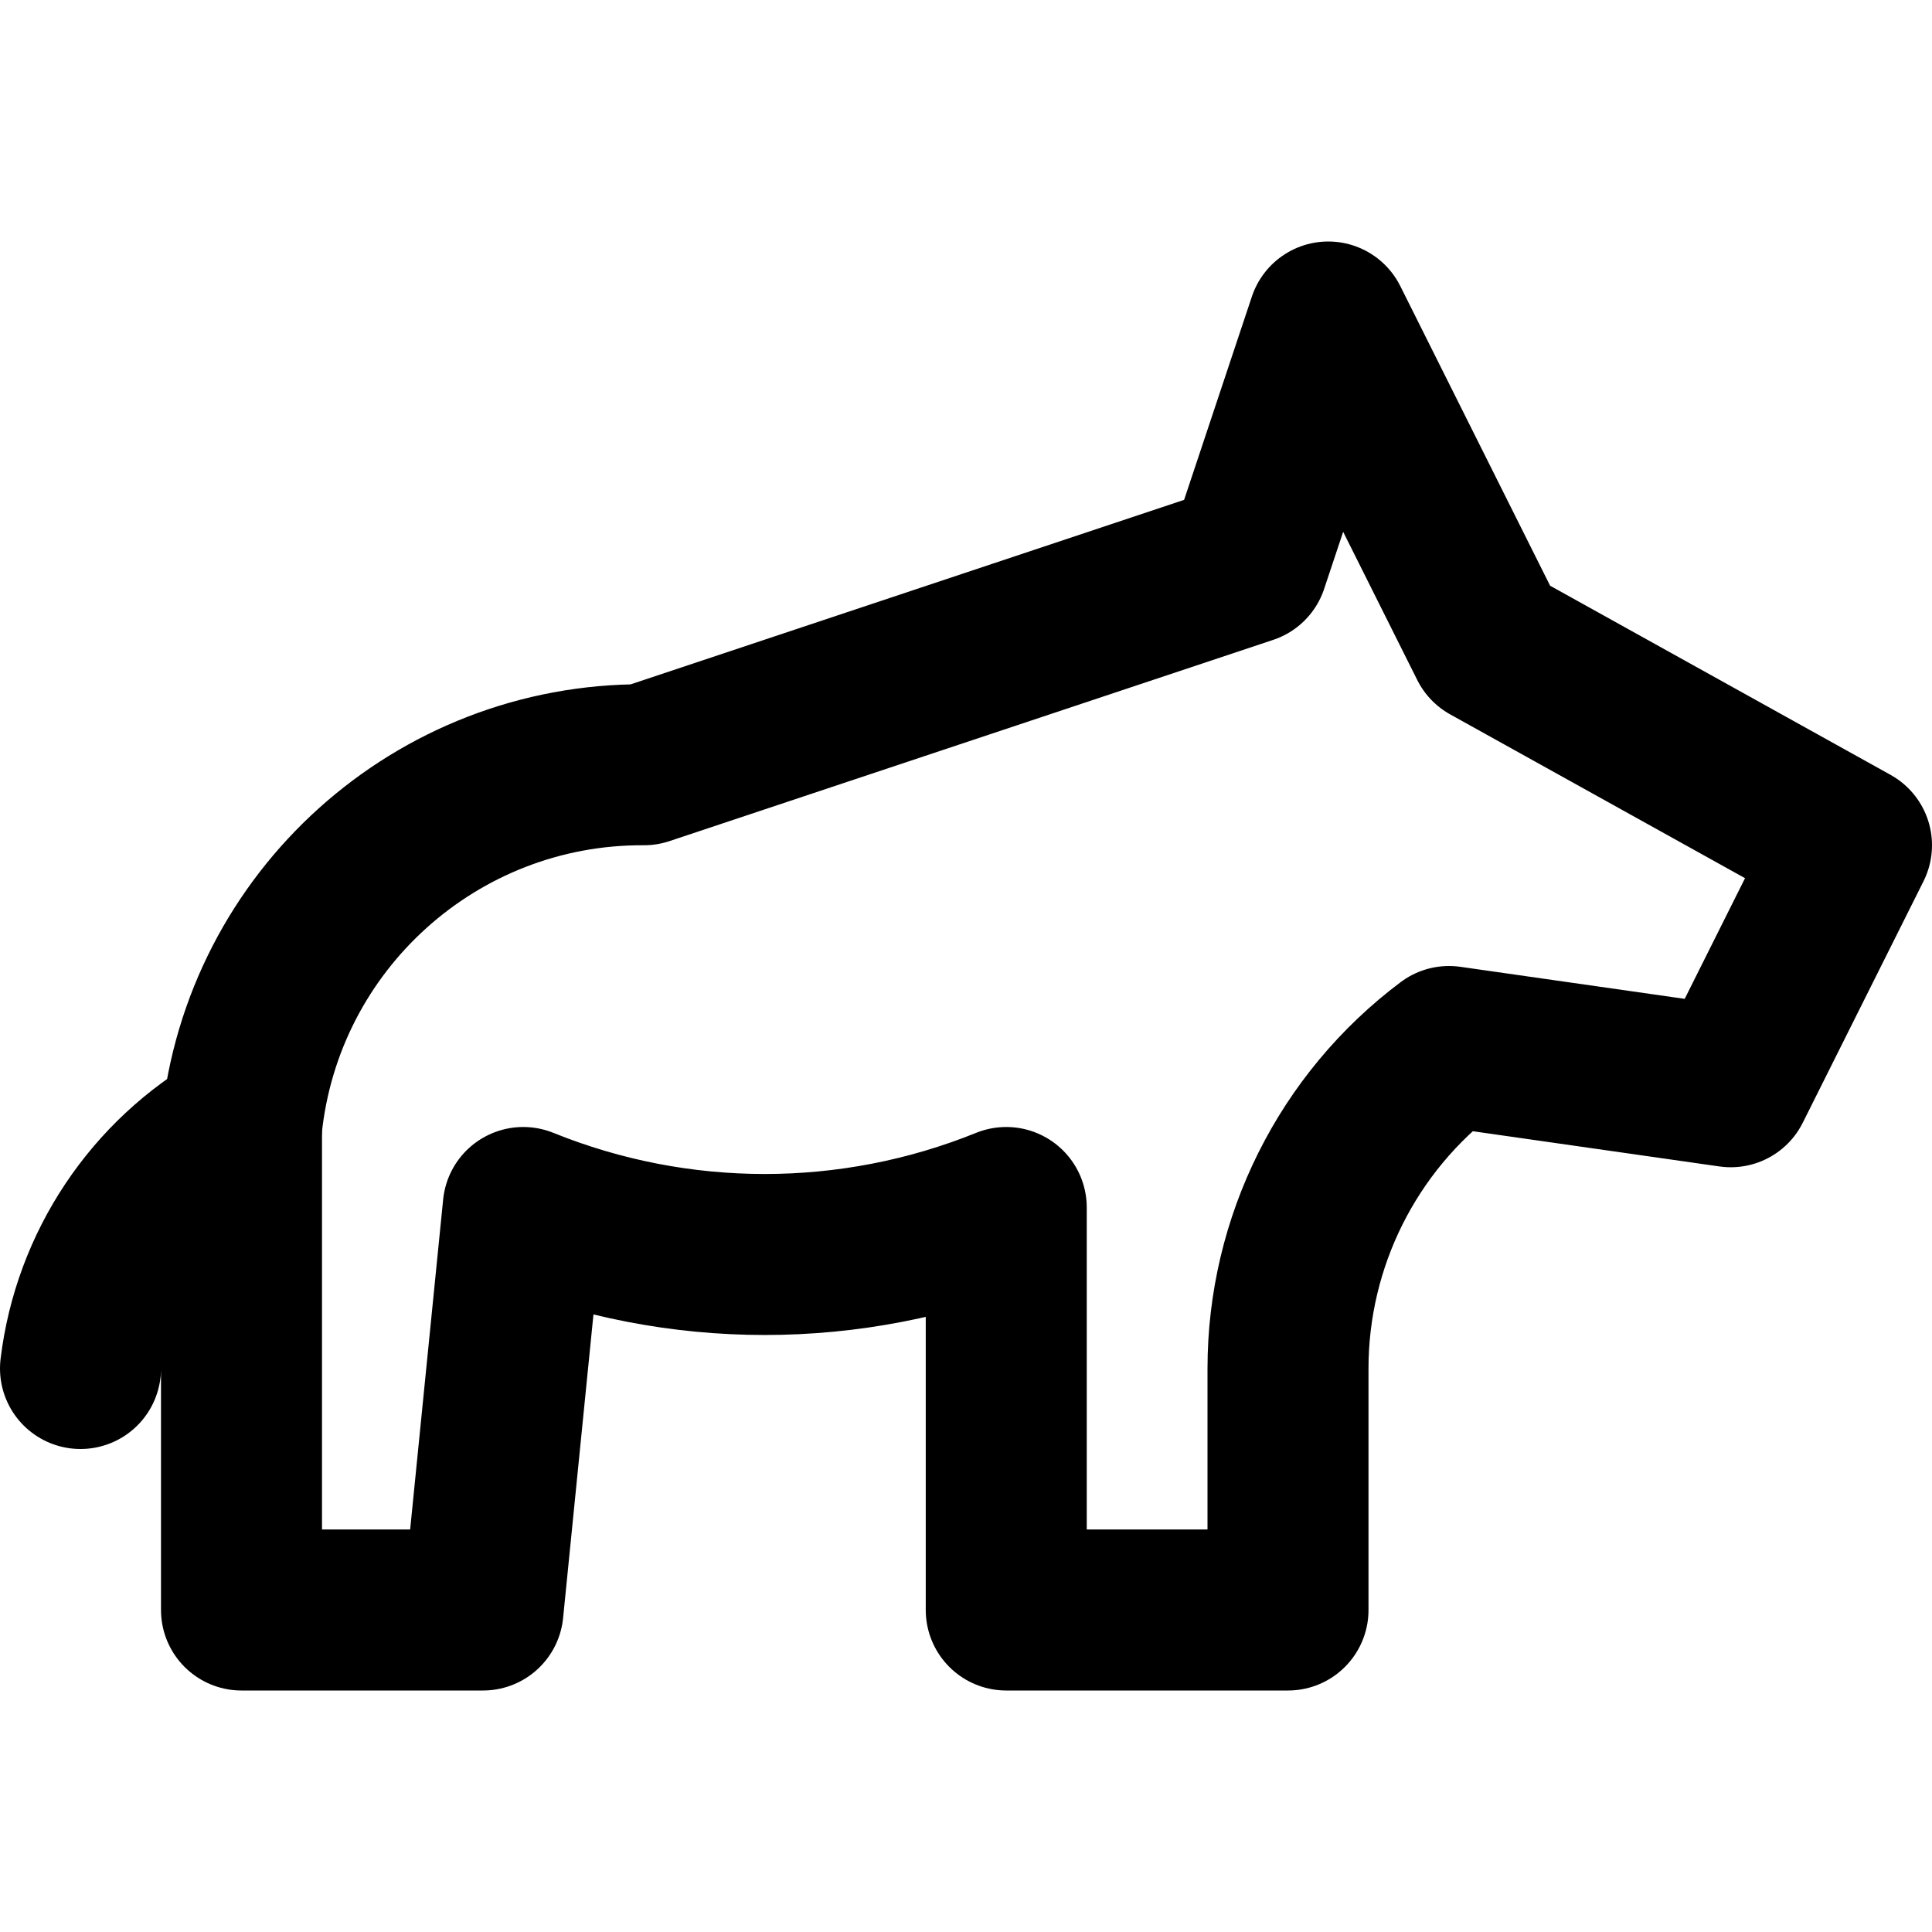
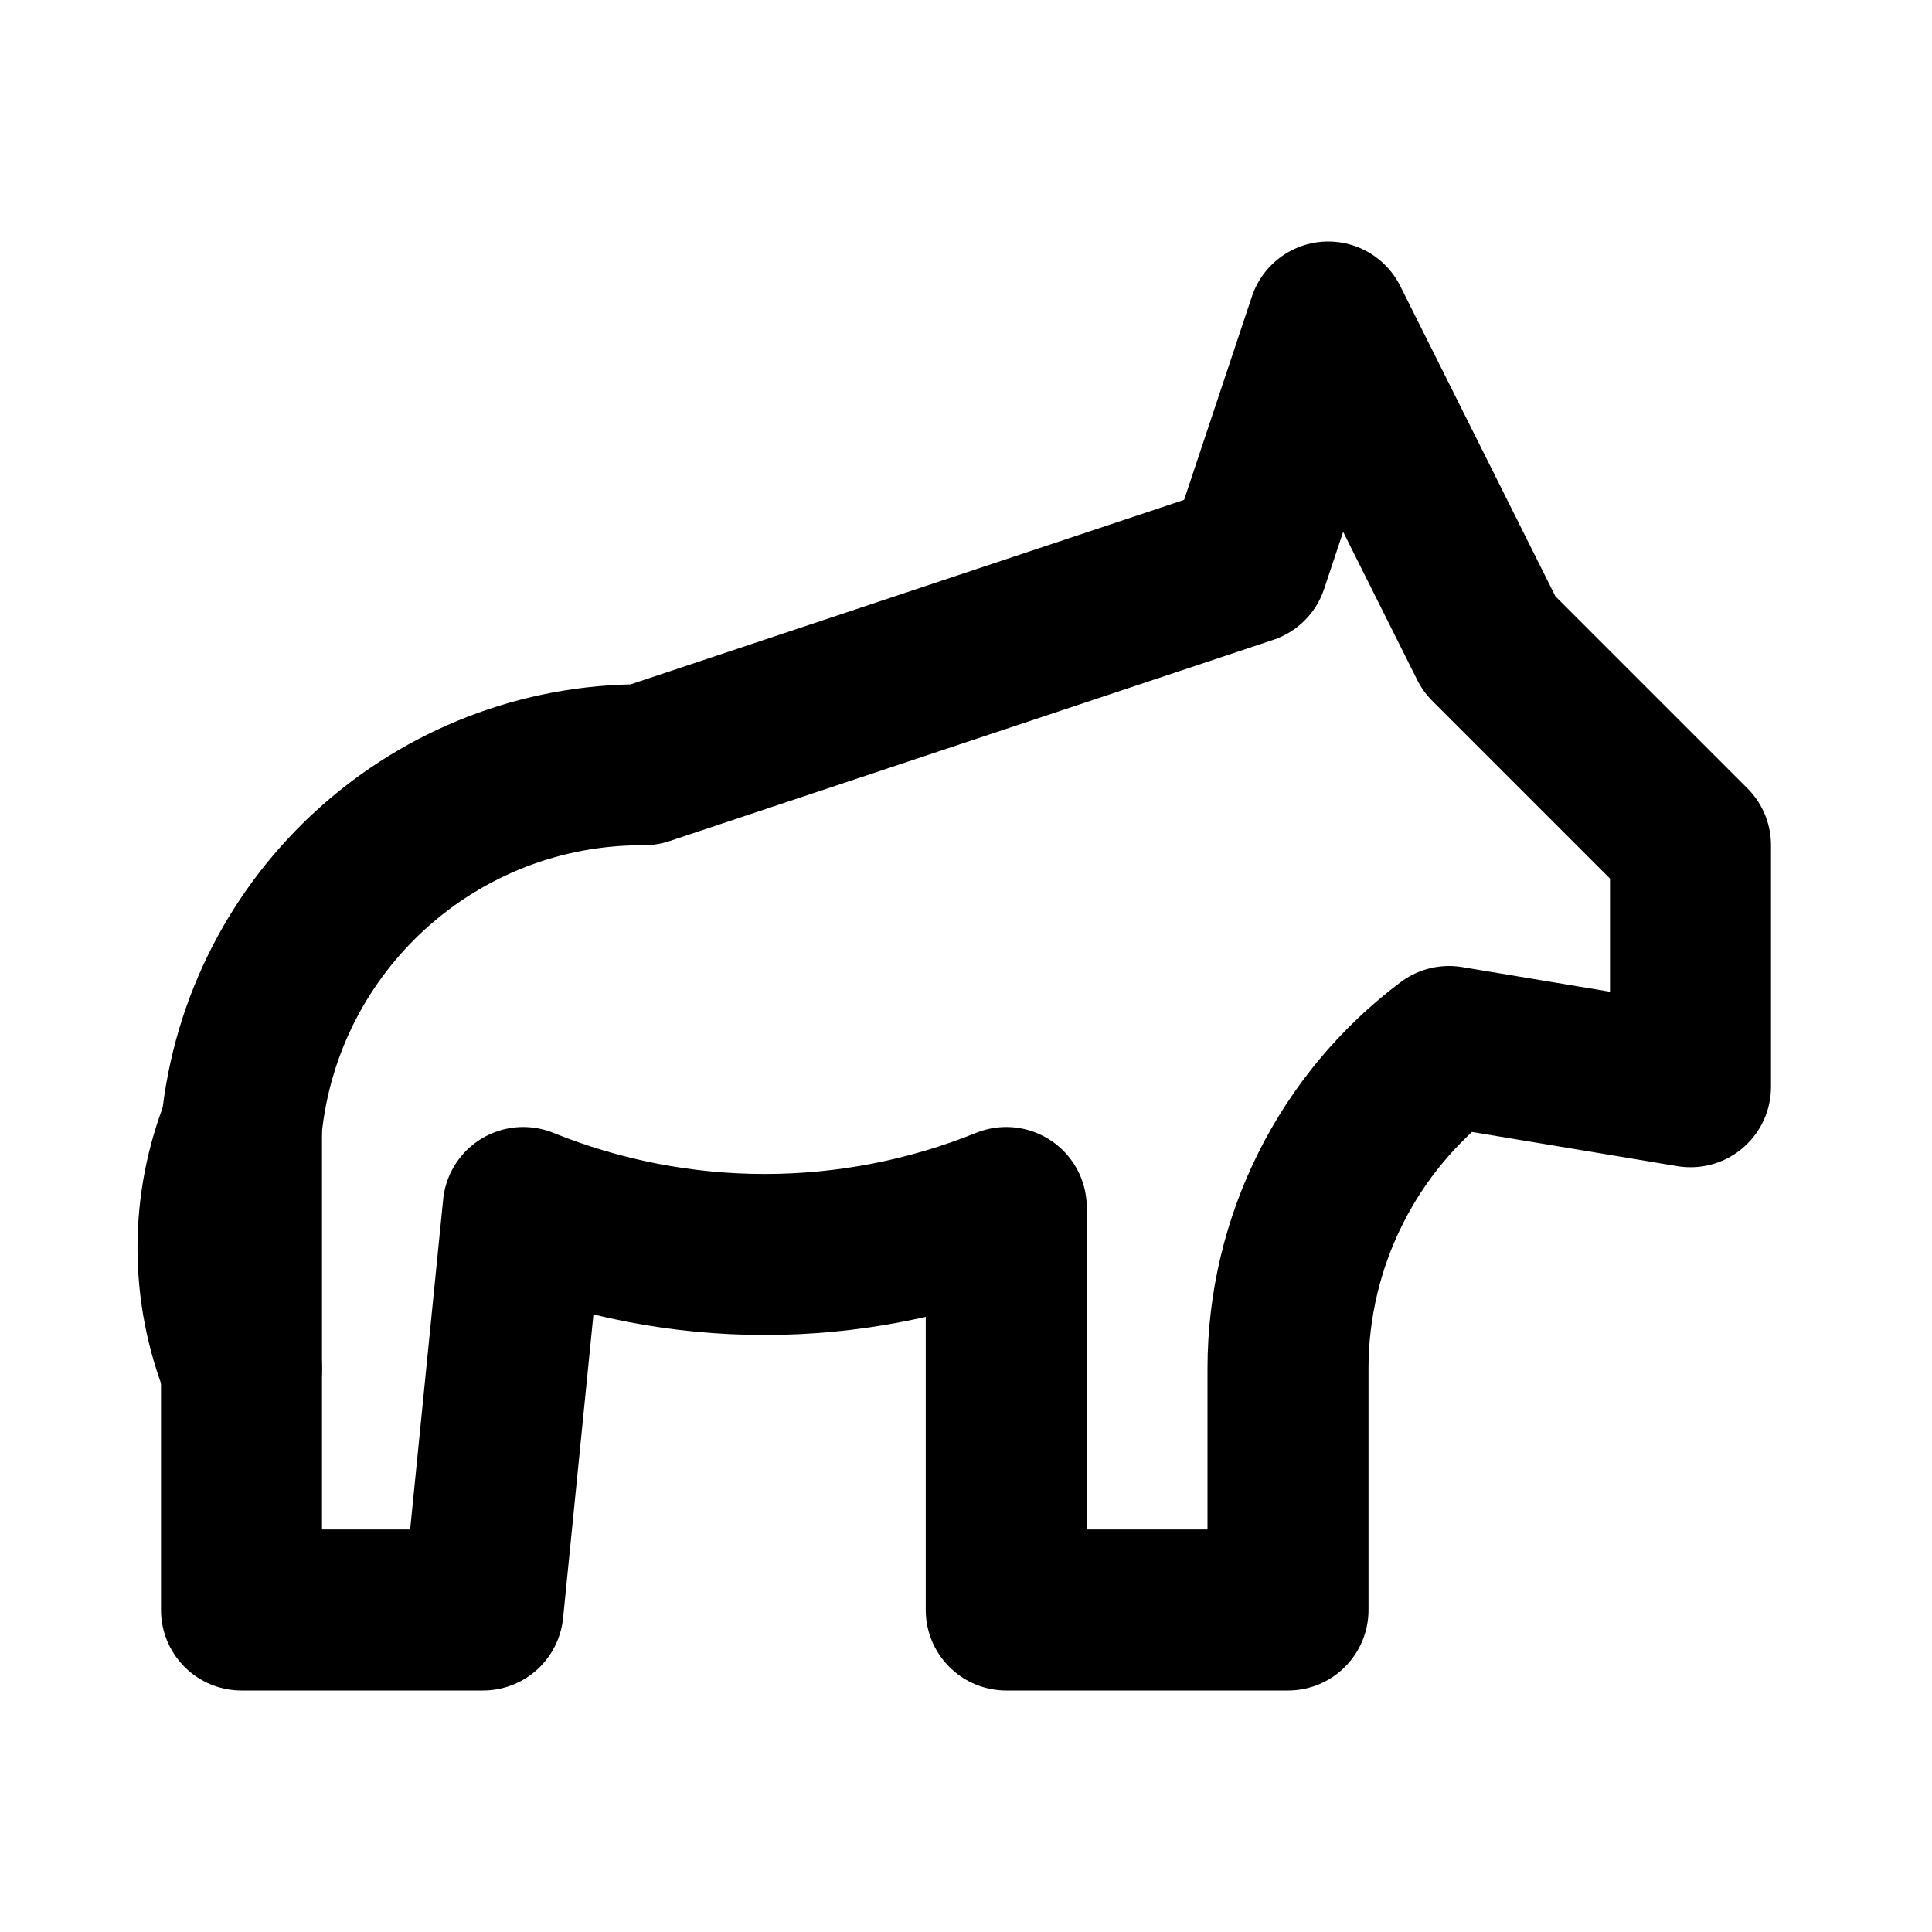
<svg xmlns="http://www.w3.org/2000/svg" width="48" height="48" viewBox="0 0 48 48" fill="none" stroke="currentColor" stroke-width="4" stroke-linecap="round" stroke-linejoin="round">
-   <path id="body" d="M6 28A10 10 0 0 1 16 19L31 14L33 8L37 16L46 21L43 27L36 26A10 10 0 0 0 32 34L32 40L25 40L25 30A16 16 0 0 1 13 30L12 40L6 40L6 28Z" />
-   <path id="tail" d="M6 28A8 8 0 0 0 2 34" />
+   <path id="body" d="M6 28A10 10 0 0 1 16 19L31 14L33 8L37 16L42 21L42 27L36 26A10 10 0 0 0 32 34L32 40L25 40L25 30A16 16 0 0 1 13 30L12 40L6 40L6 28Z" />
+   <path id="tail" d="M6 28A8 8 0 0 0 6 34" />
</svg>
